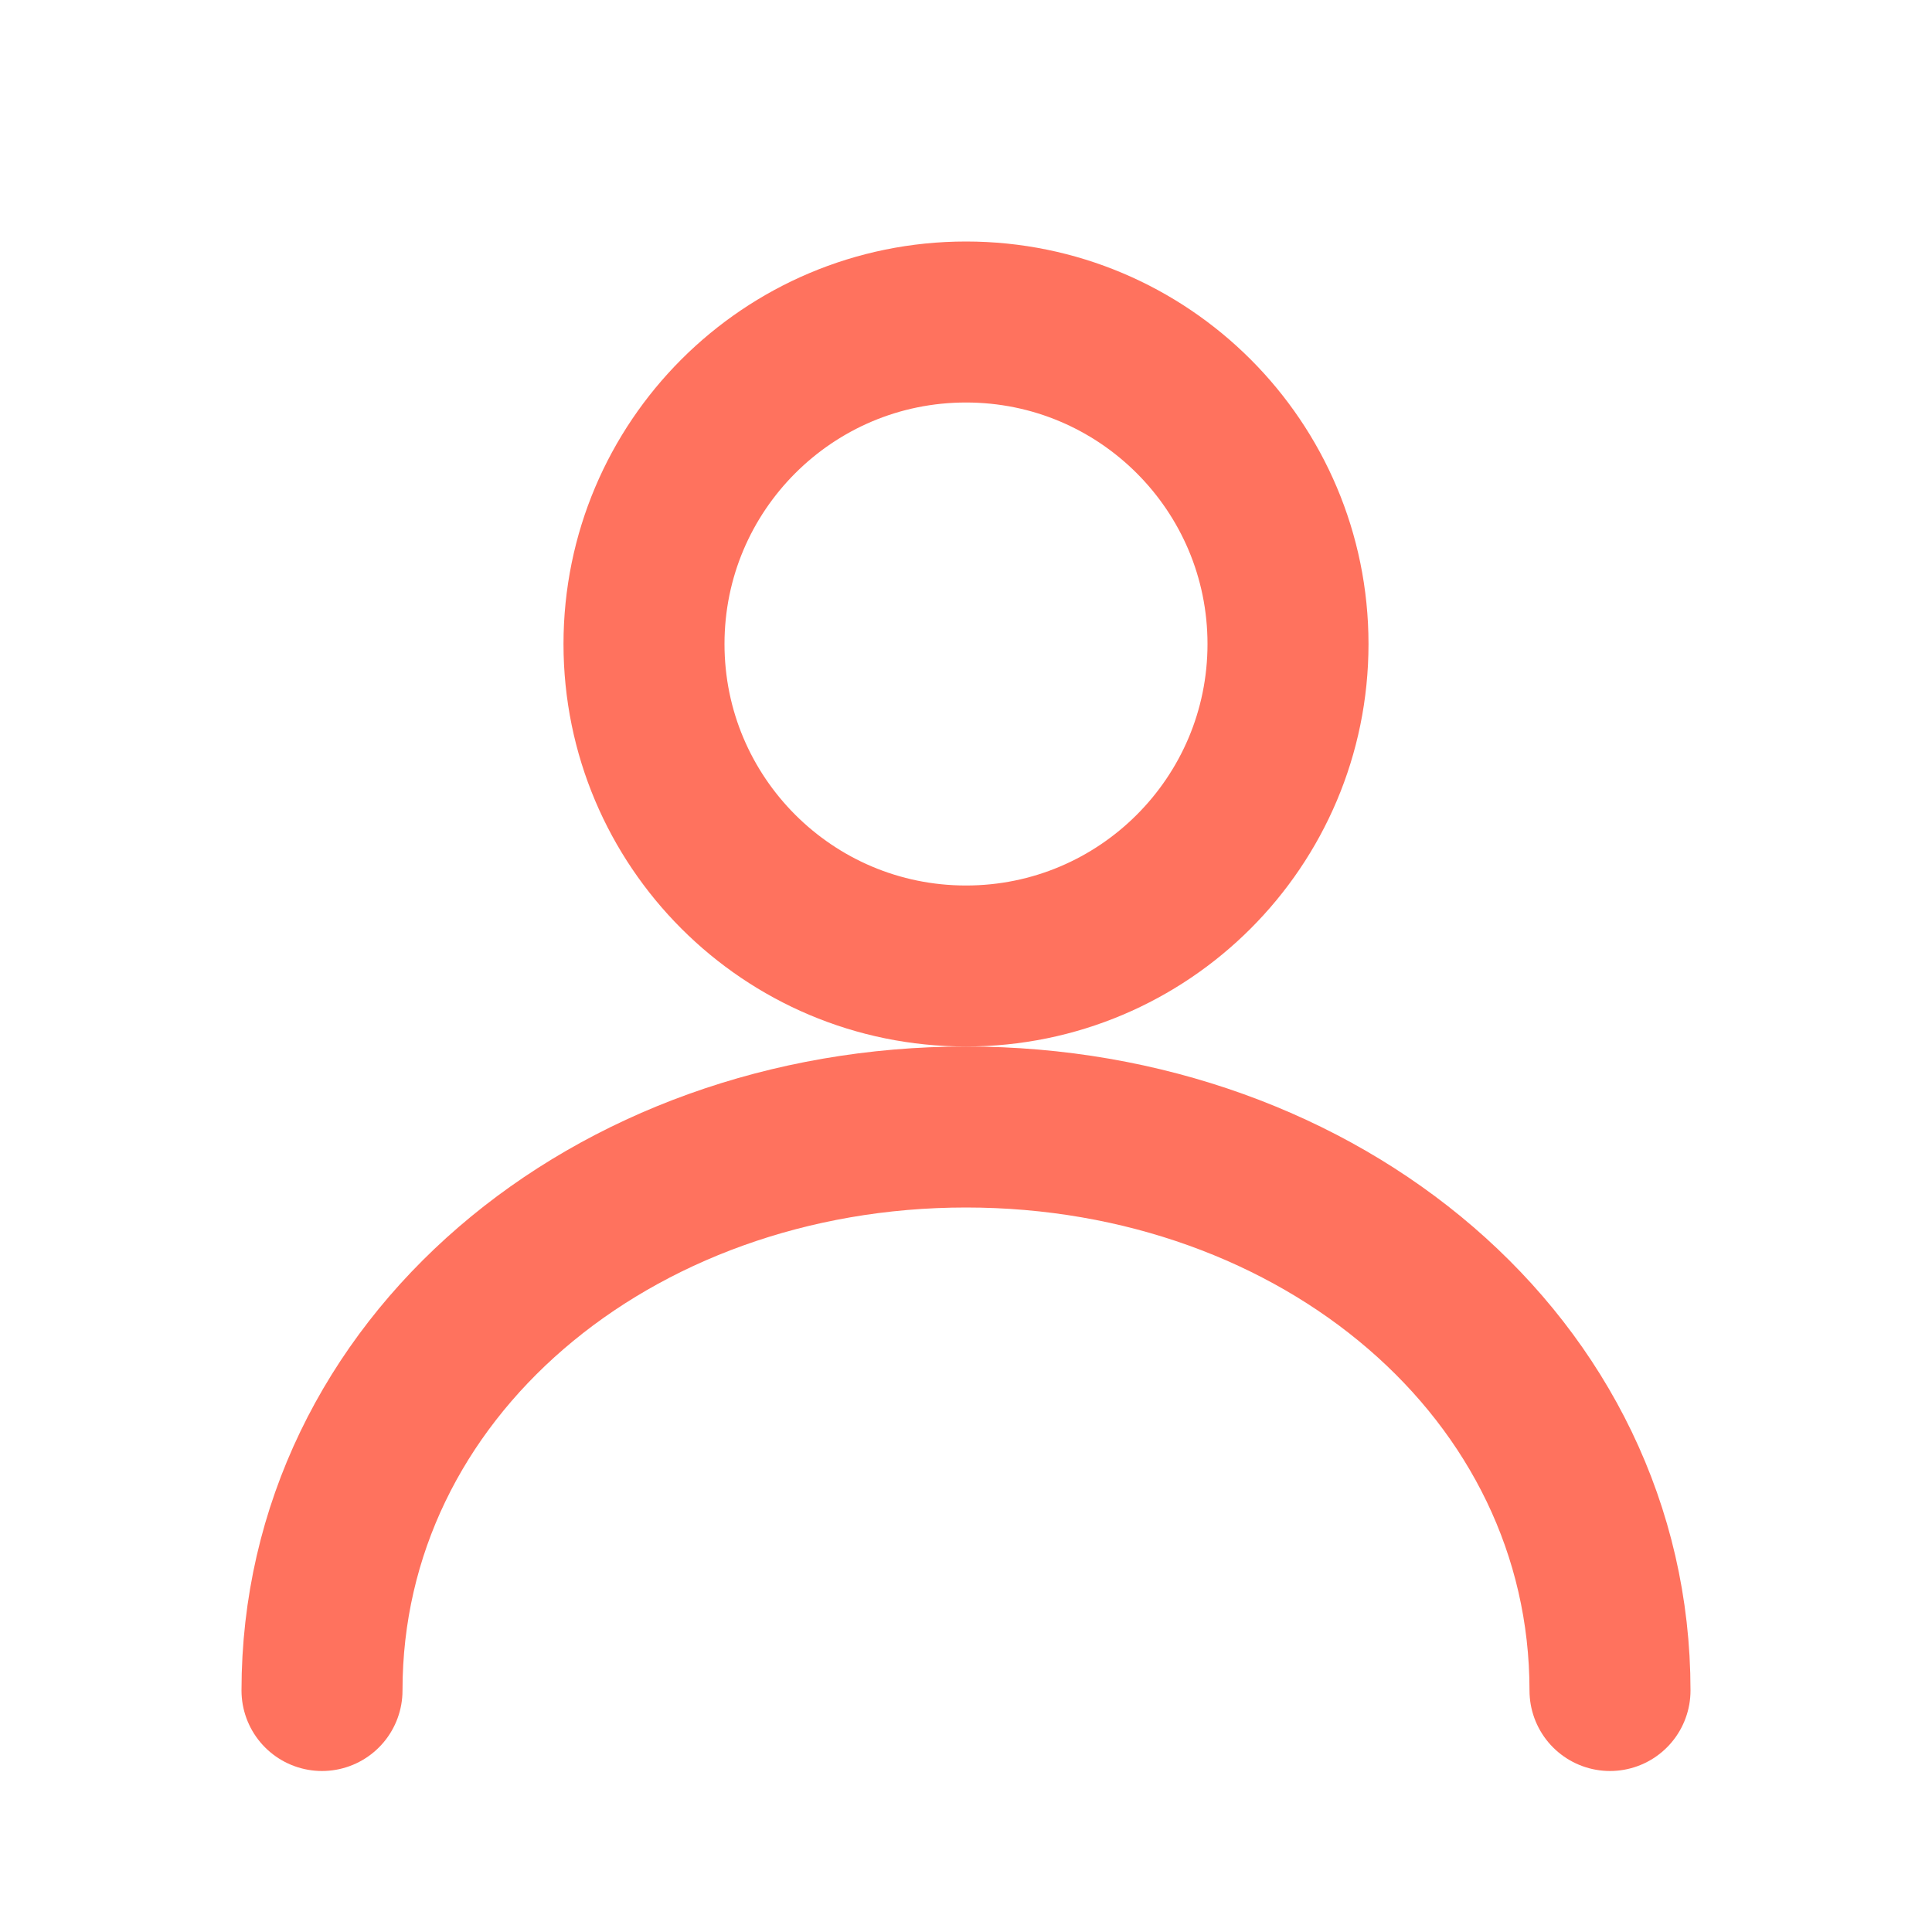
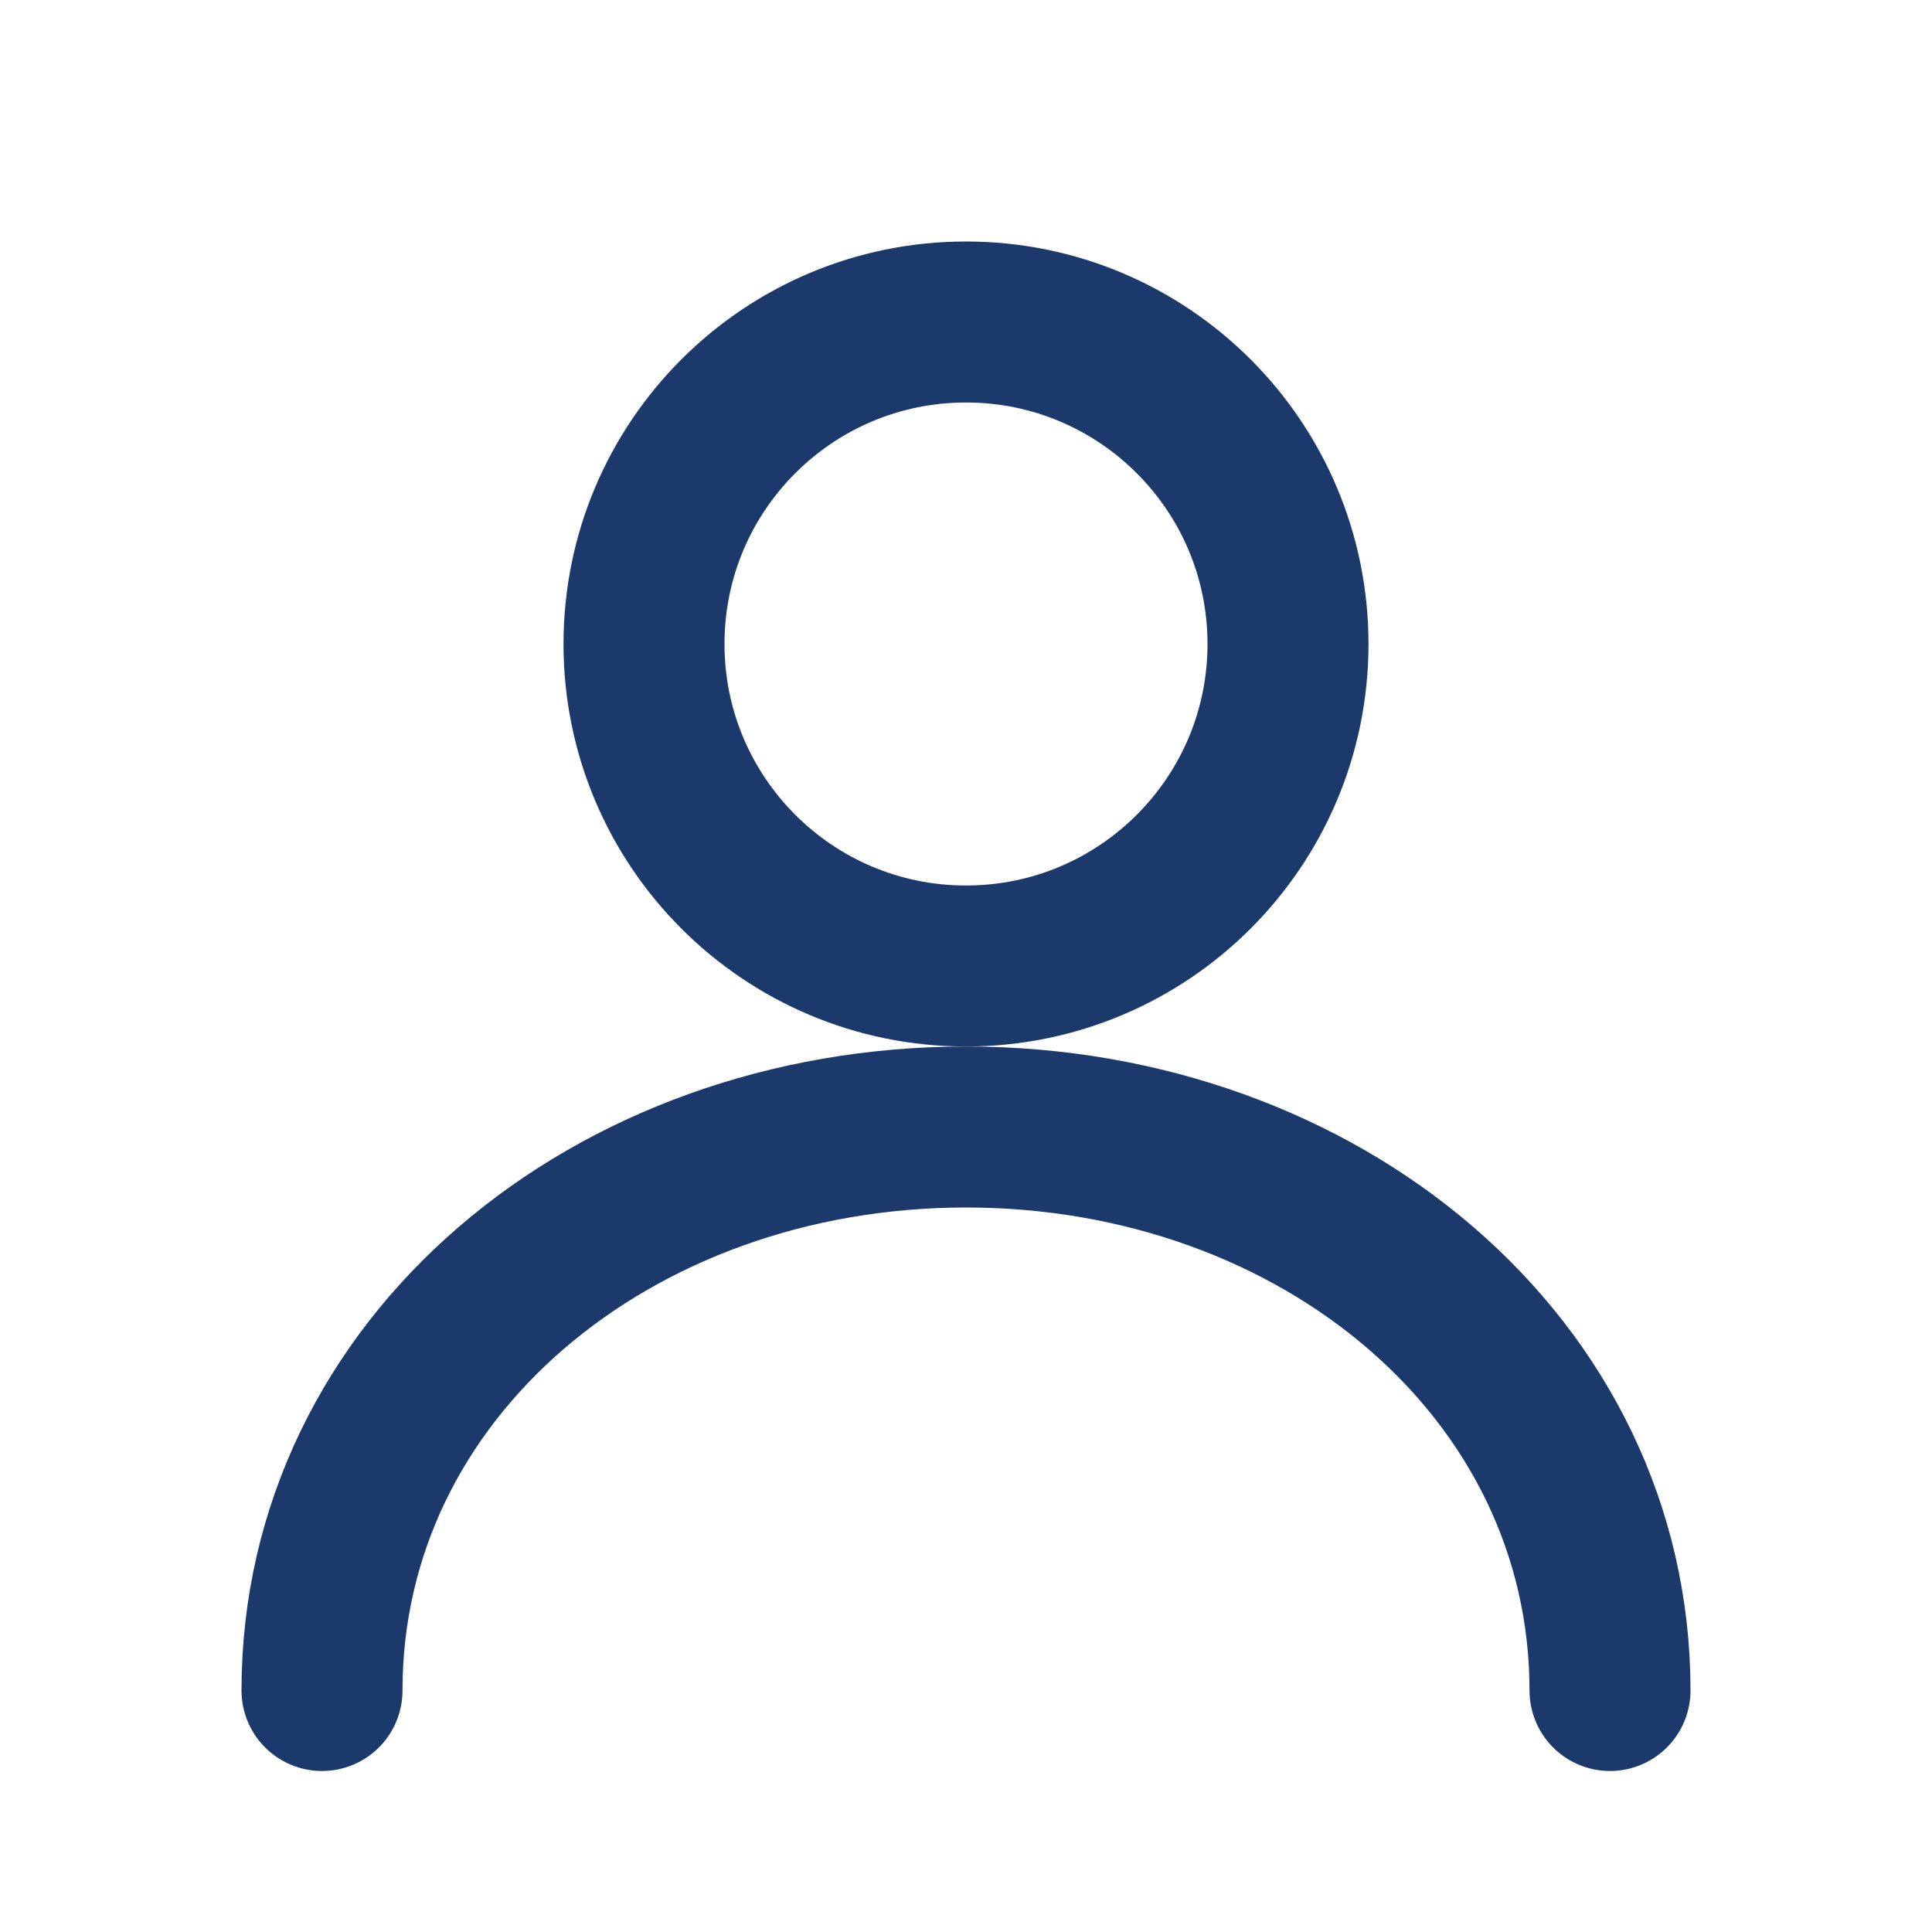
- <svg xmlns="http://www.w3.org/2000/svg" width="24" height="24" viewBox="0 0 24 24" fill="none" stroke="#FF725E" stroke-width="2" stroke-linecap="round" stroke-linejoin="round">
+ <svg xmlns="http://www.w3.org/2000/svg" width="24" height="24" viewBox="0 0 24 24" fill="none" stroke="#1B3A6B" stroke-width="2" stroke-linecap="round" stroke-linejoin="round">
  <circle cx="12" cy="8" r="4" />
  <path d="M4 21c0-4 3.6-7 8-7s8 3 8 7" />
</svg>
